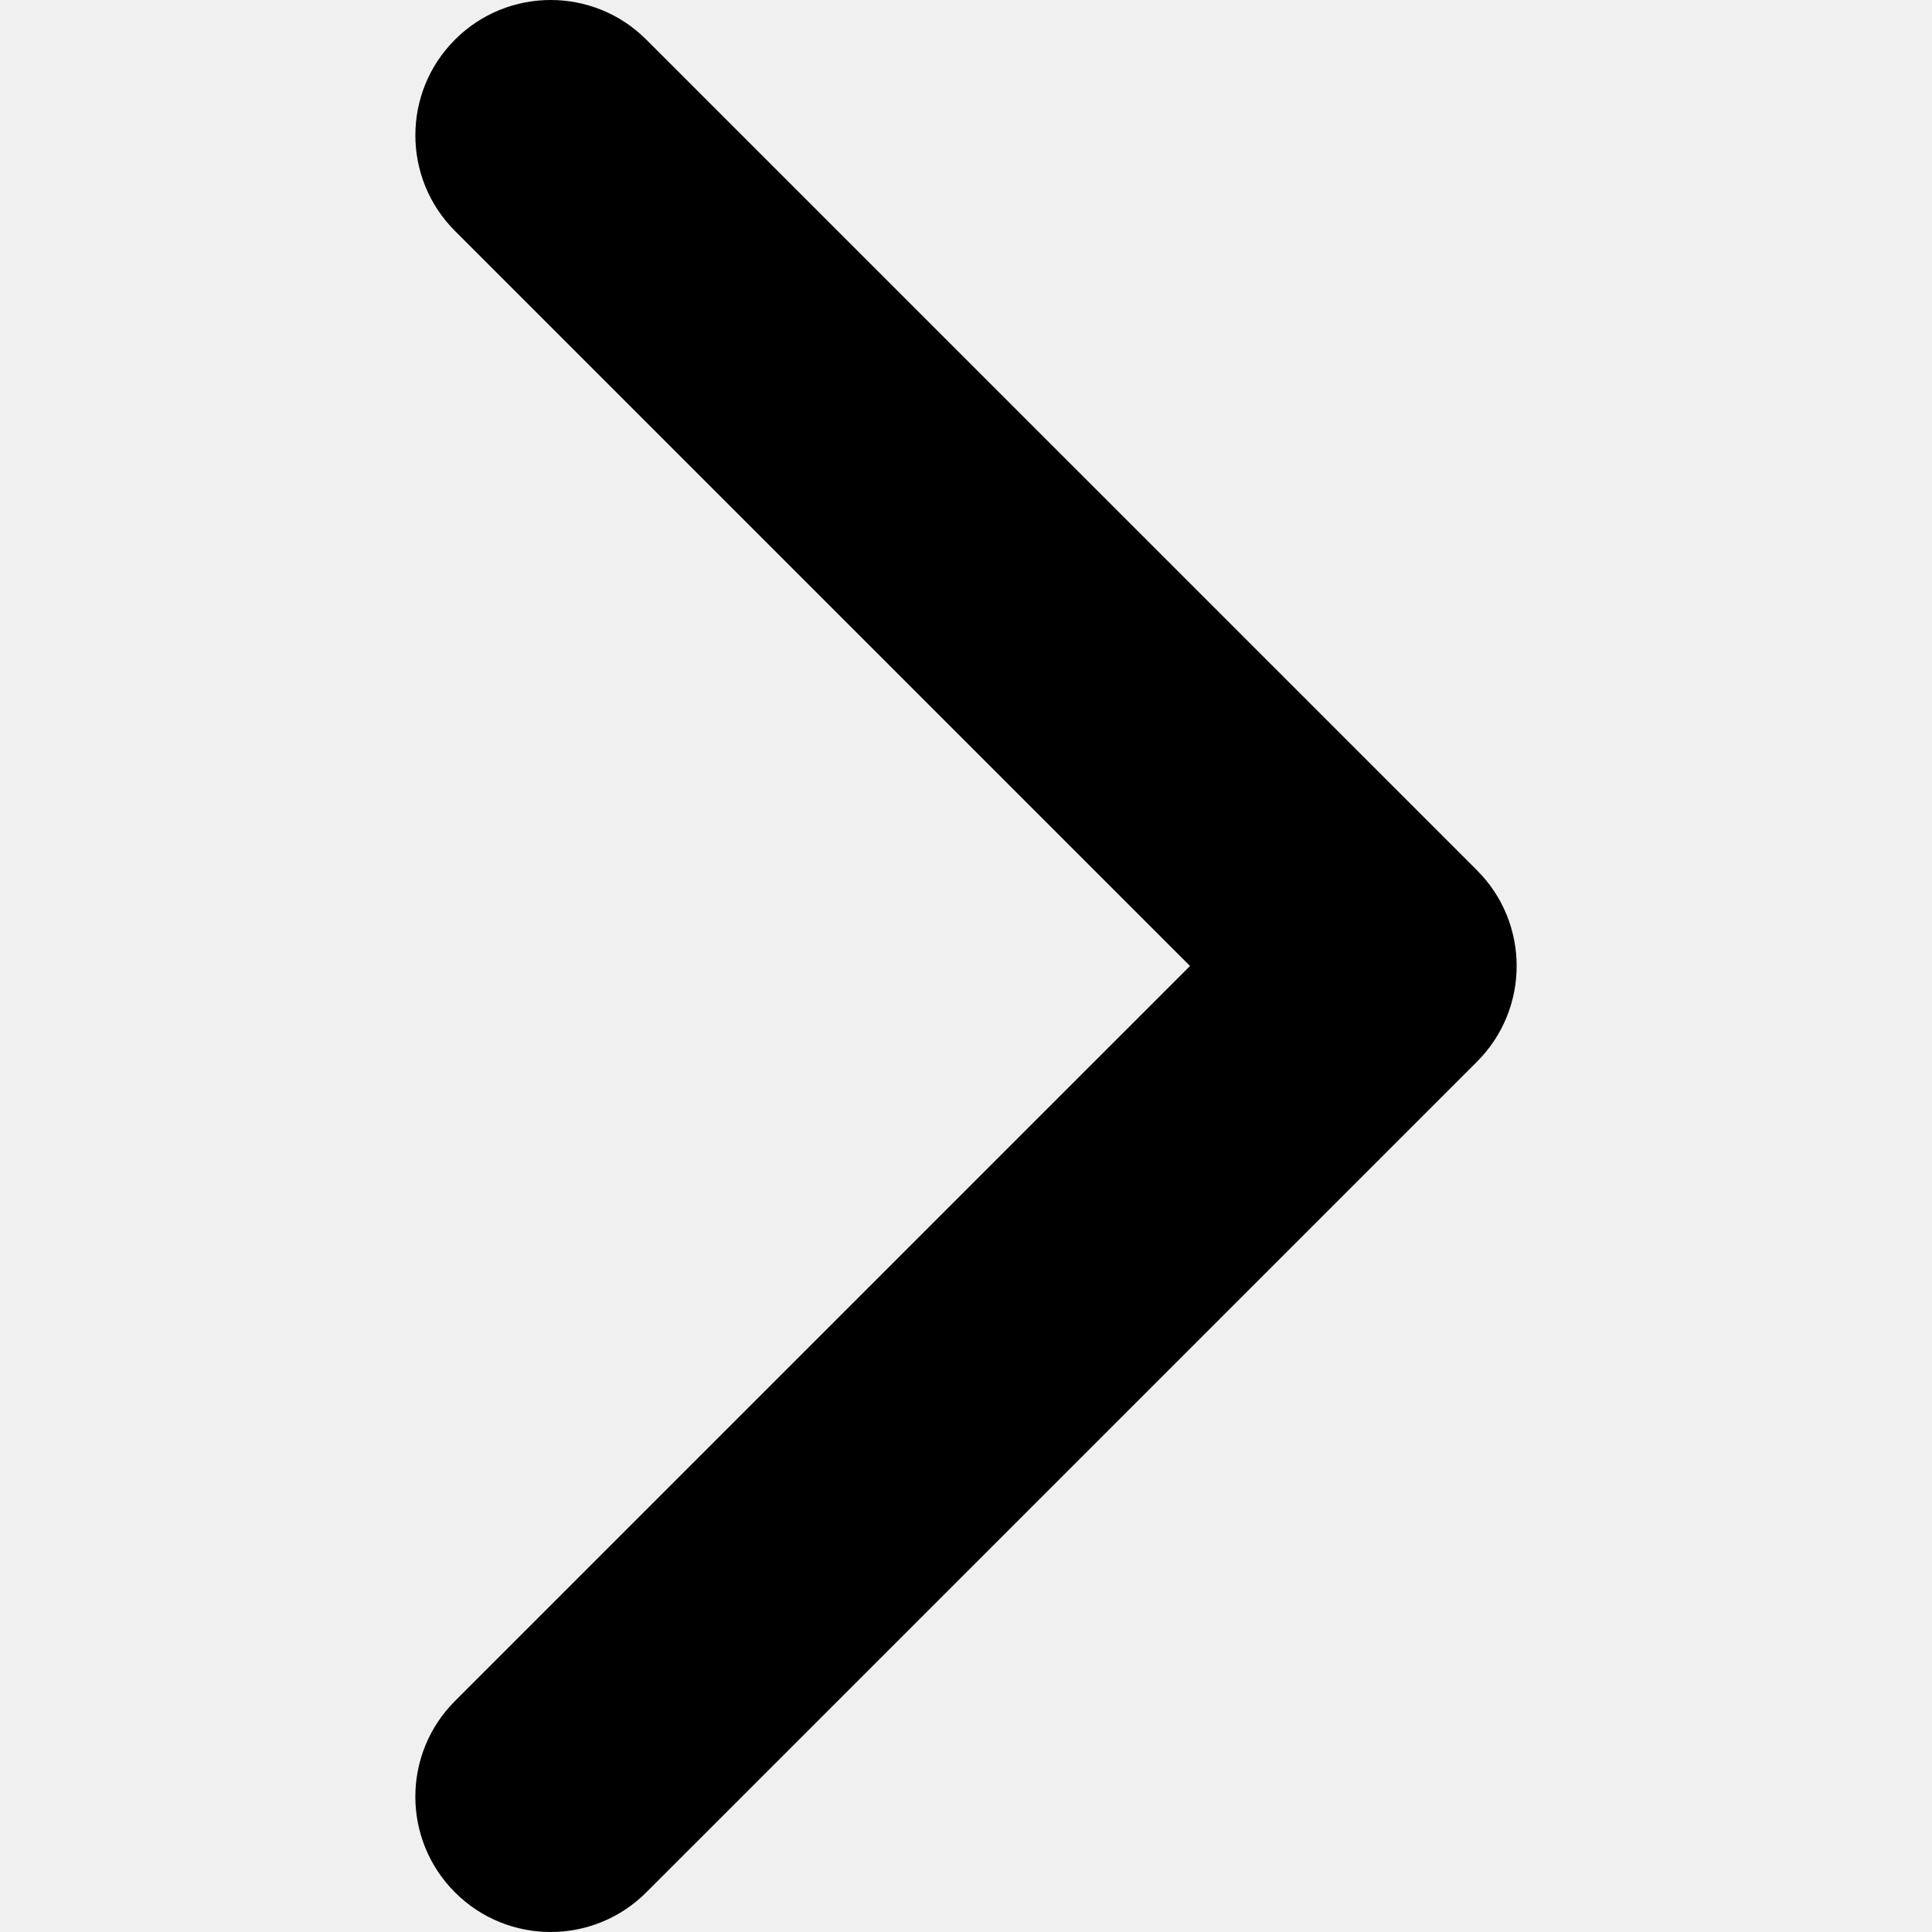
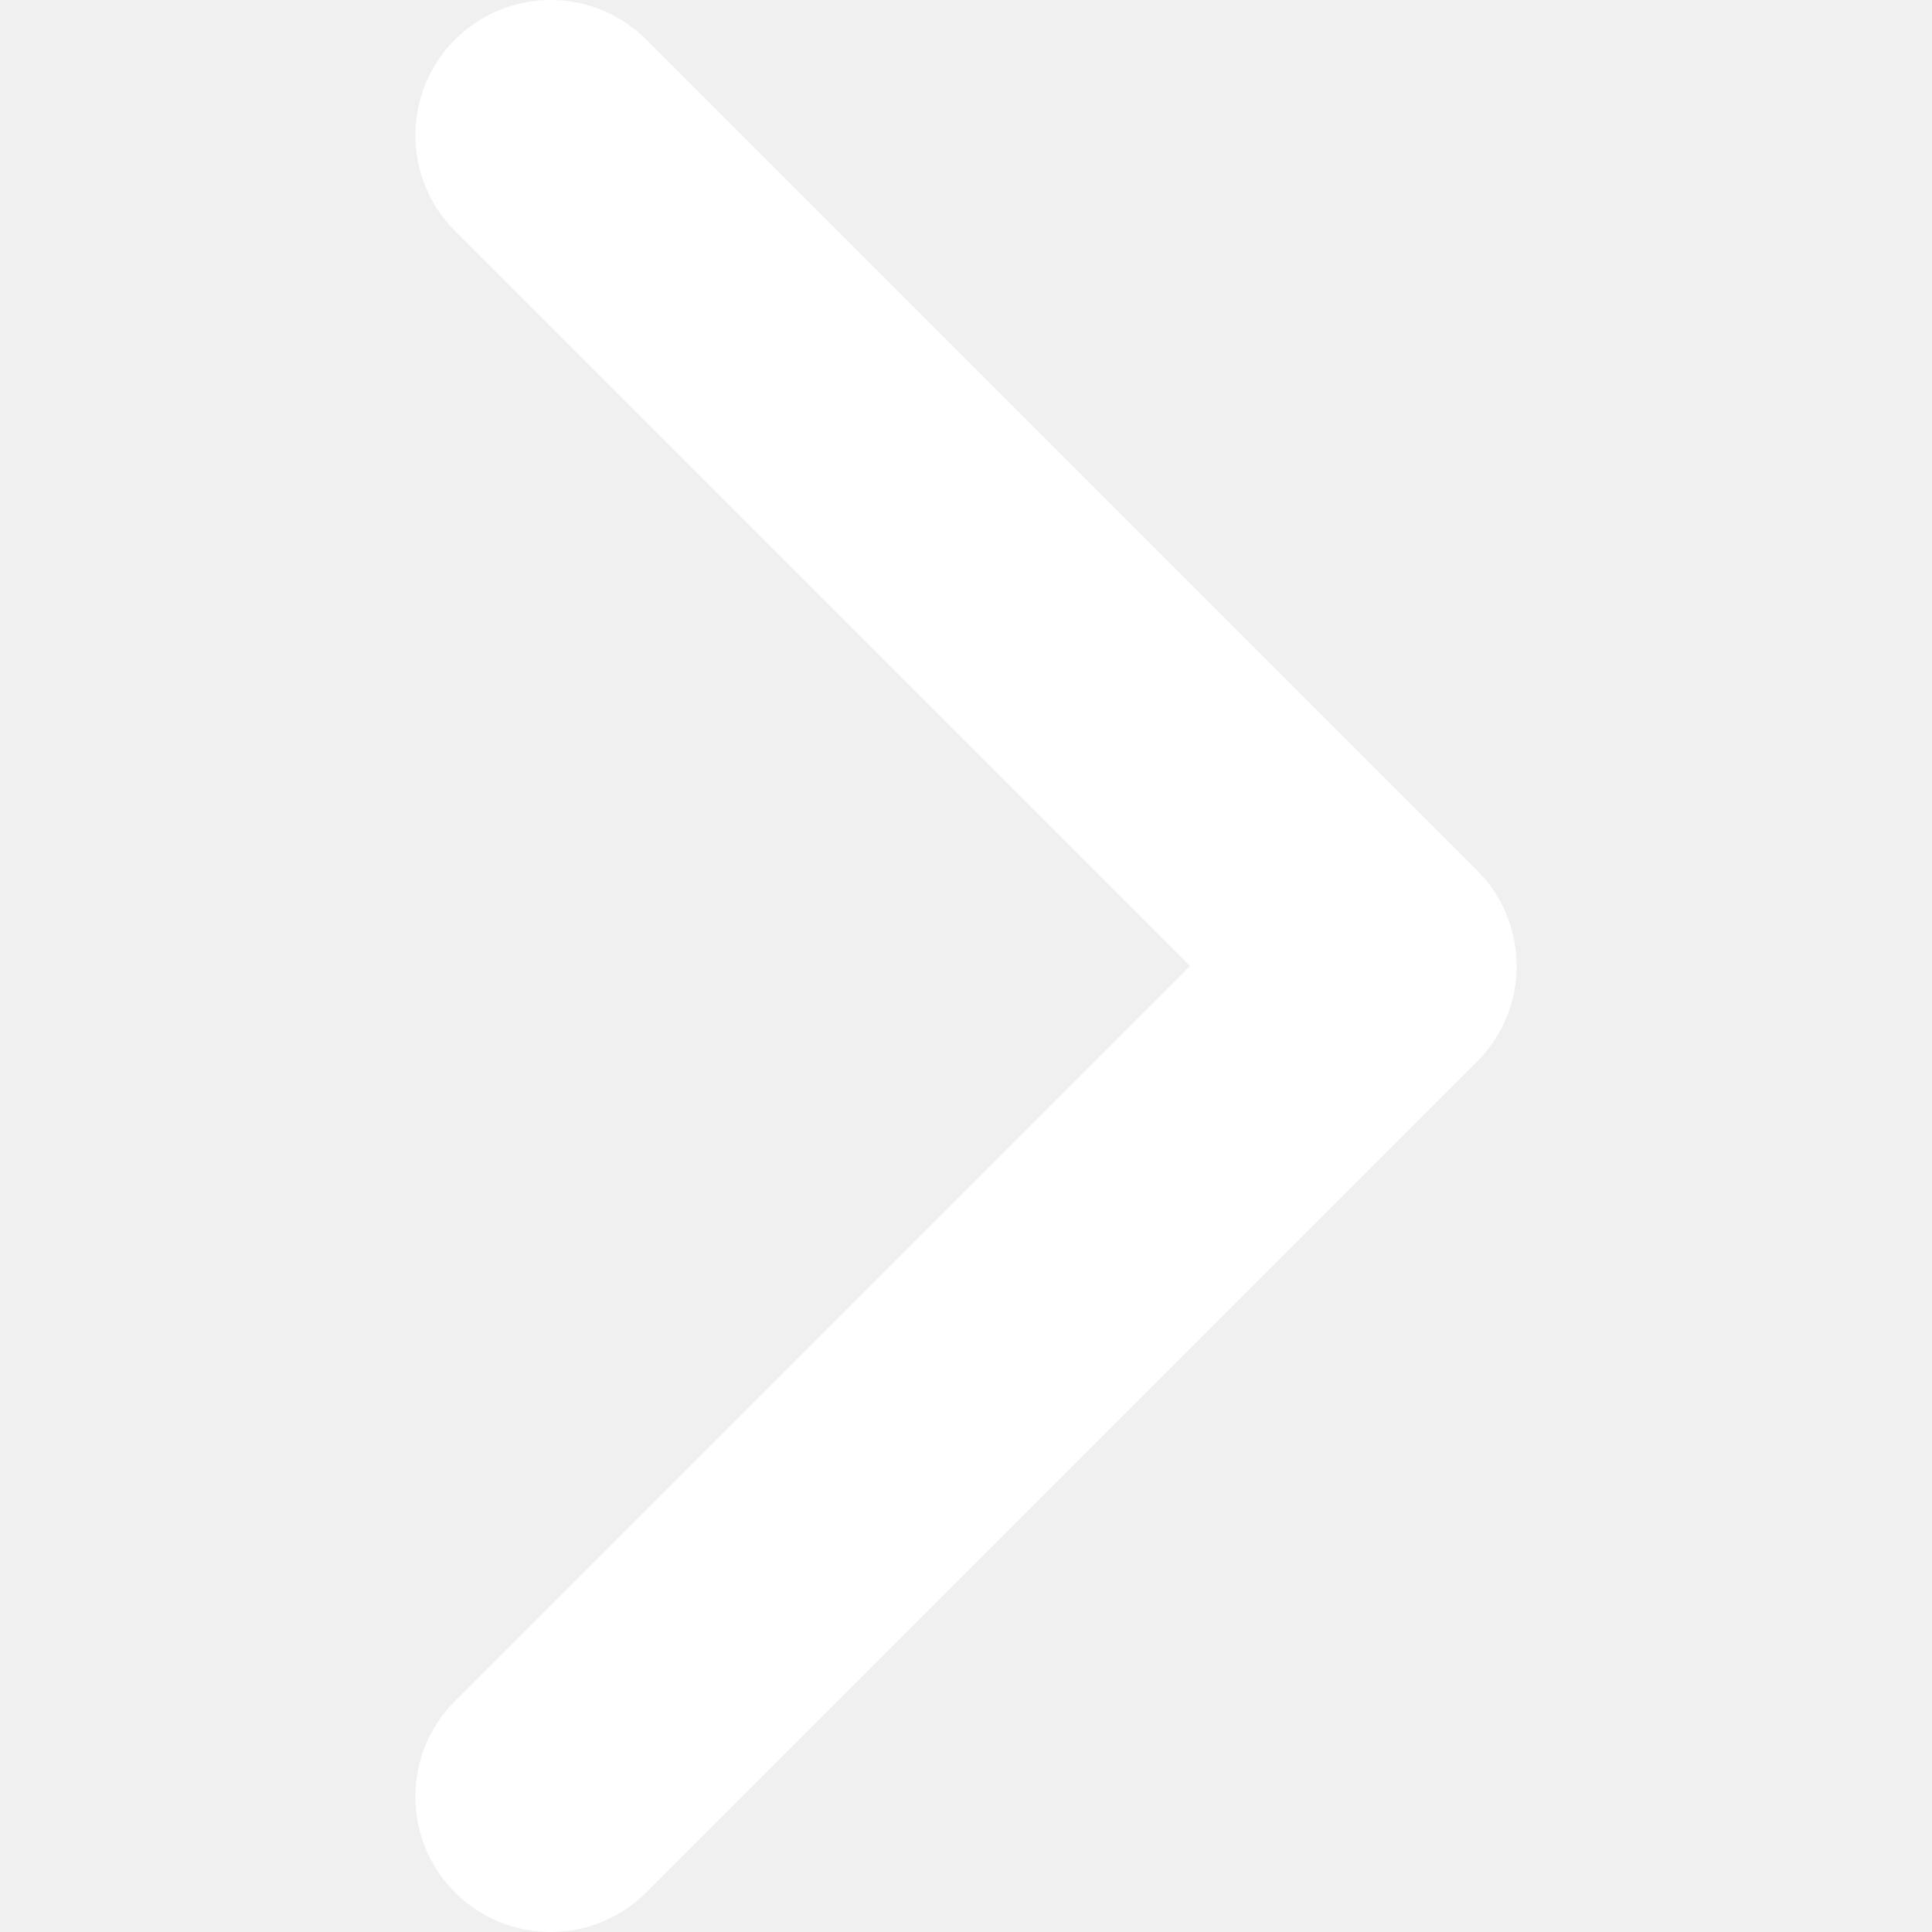
- <svg xmlns="http://www.w3.org/2000/svg" version="1.1" id="Capa_1" x="0px" y="0px" width="451.846px" height="451.847px" viewBox="0 0 451.846 451.847" style="enable-background:new 0 0 451.846 451.847;" xml:space="preserve">
+ <svg xmlns="http://www.w3.org/2000/svg" version="1.1" id="Capa_1" x="0px" y="0px" width="512px" height="512px" viewBox="0 0 451.846 451.847" style="enable-background:new 0 0 451.846 451.847;" xml:space="preserve">
  <g>
-     <path d="M345.441,248.292L151.154,442.573c-12.359,12.365-32.397,12.365-44.75,0c-12.354-12.354-12.354-32.391,0-44.744   L278.318,225.92L106.409,54.017c-12.354-12.359-12.354-32.394,0-44.748c12.354-12.359,32.391-12.359,44.75,0l194.287,194.284   c6.177,6.18,9.262,14.271,9.262,22.366C354.708,234.018,351.617,242.115,345.441,248.292z" />
+     <path d="M345.441,248.292L151.154,442.573c-12.359,12.365-32.397,12.365-44.75,0c-12.354-12.354-12.354-32.391,0-44.744   L278.318,225.92L106.409,54.017c-12.354-12.359-12.354-32.394,0-44.748c12.354-12.359,32.391-12.359,44.75,0l194.287,194.284   c6.177,6.18,9.262,14.271,9.262,22.366C354.708,234.018,351.617,242.115,345.441,248.292z" fill="#FFFFFF" />
  </g>
  <g>
</g>
  <g>
</g>
  <g>
</g>
  <g>
</g>
  <g>
</g>
  <g>
</g>
  <g>
</g>
  <g>
</g>
  <g>
</g>
  <g>
</g>
  <g>
</g>
  <g>
</g>
  <g>
</g>
  <g>
</g>
  <g>
</g>
</svg>
